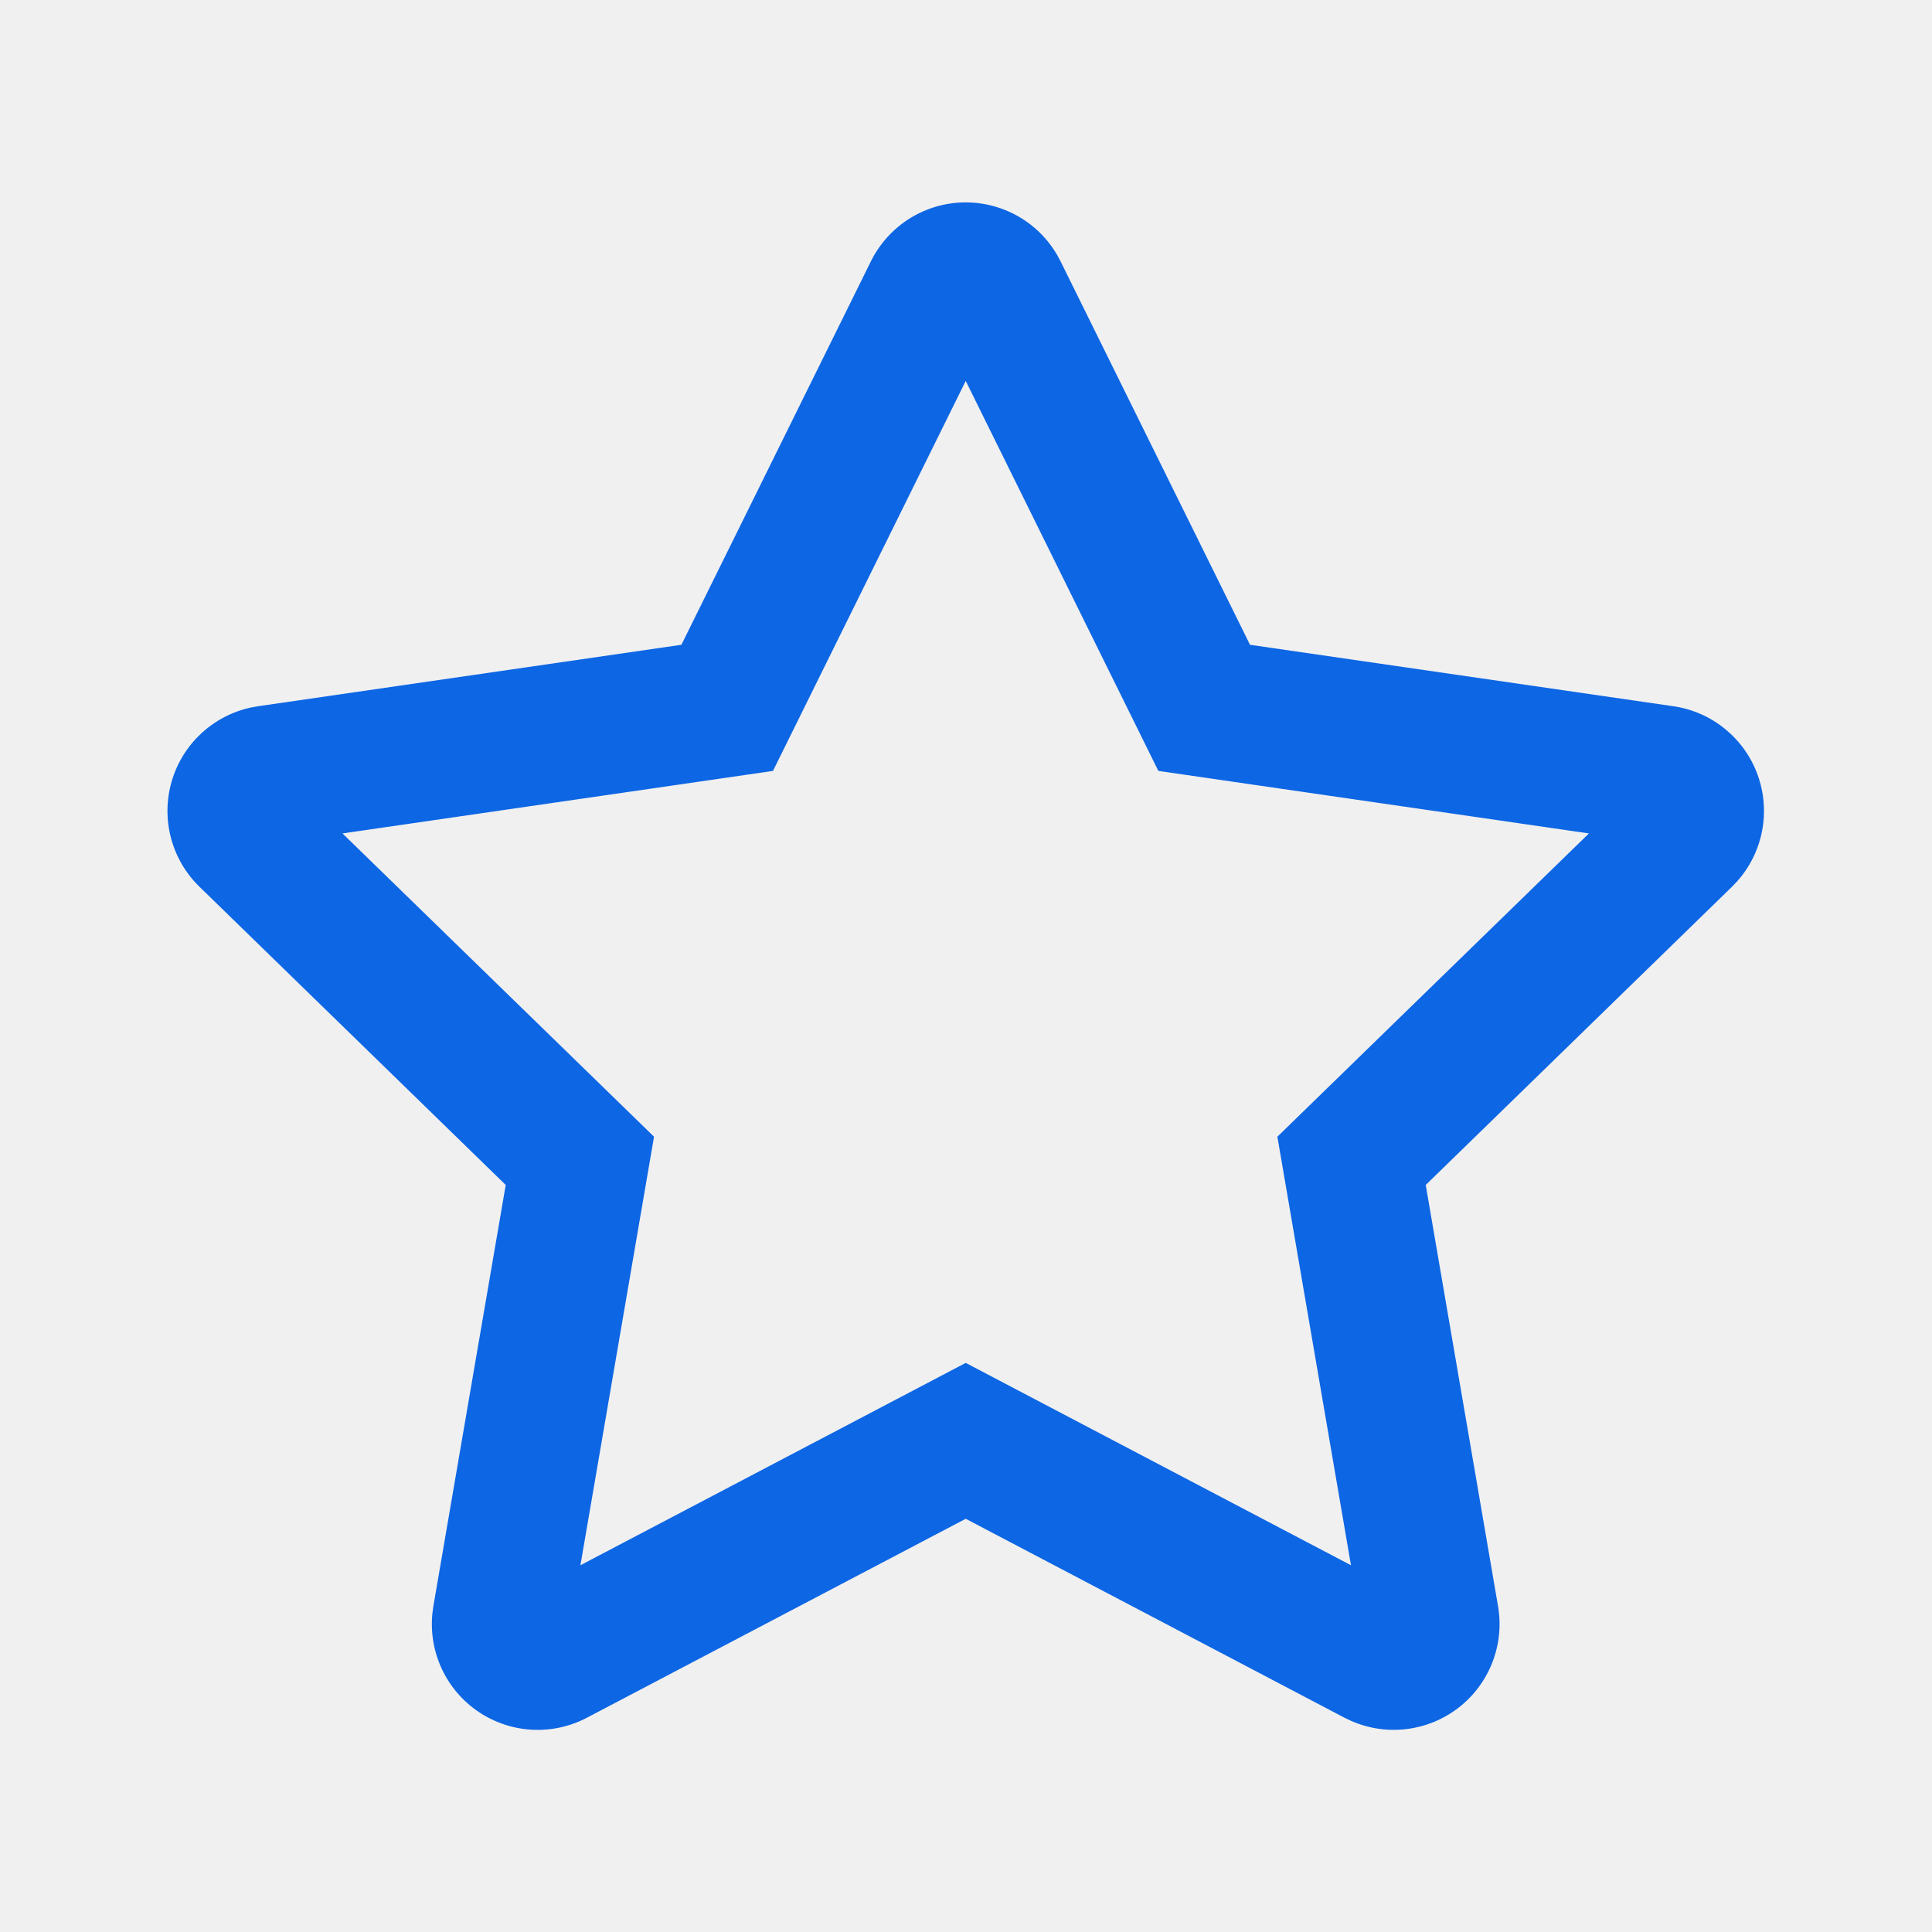
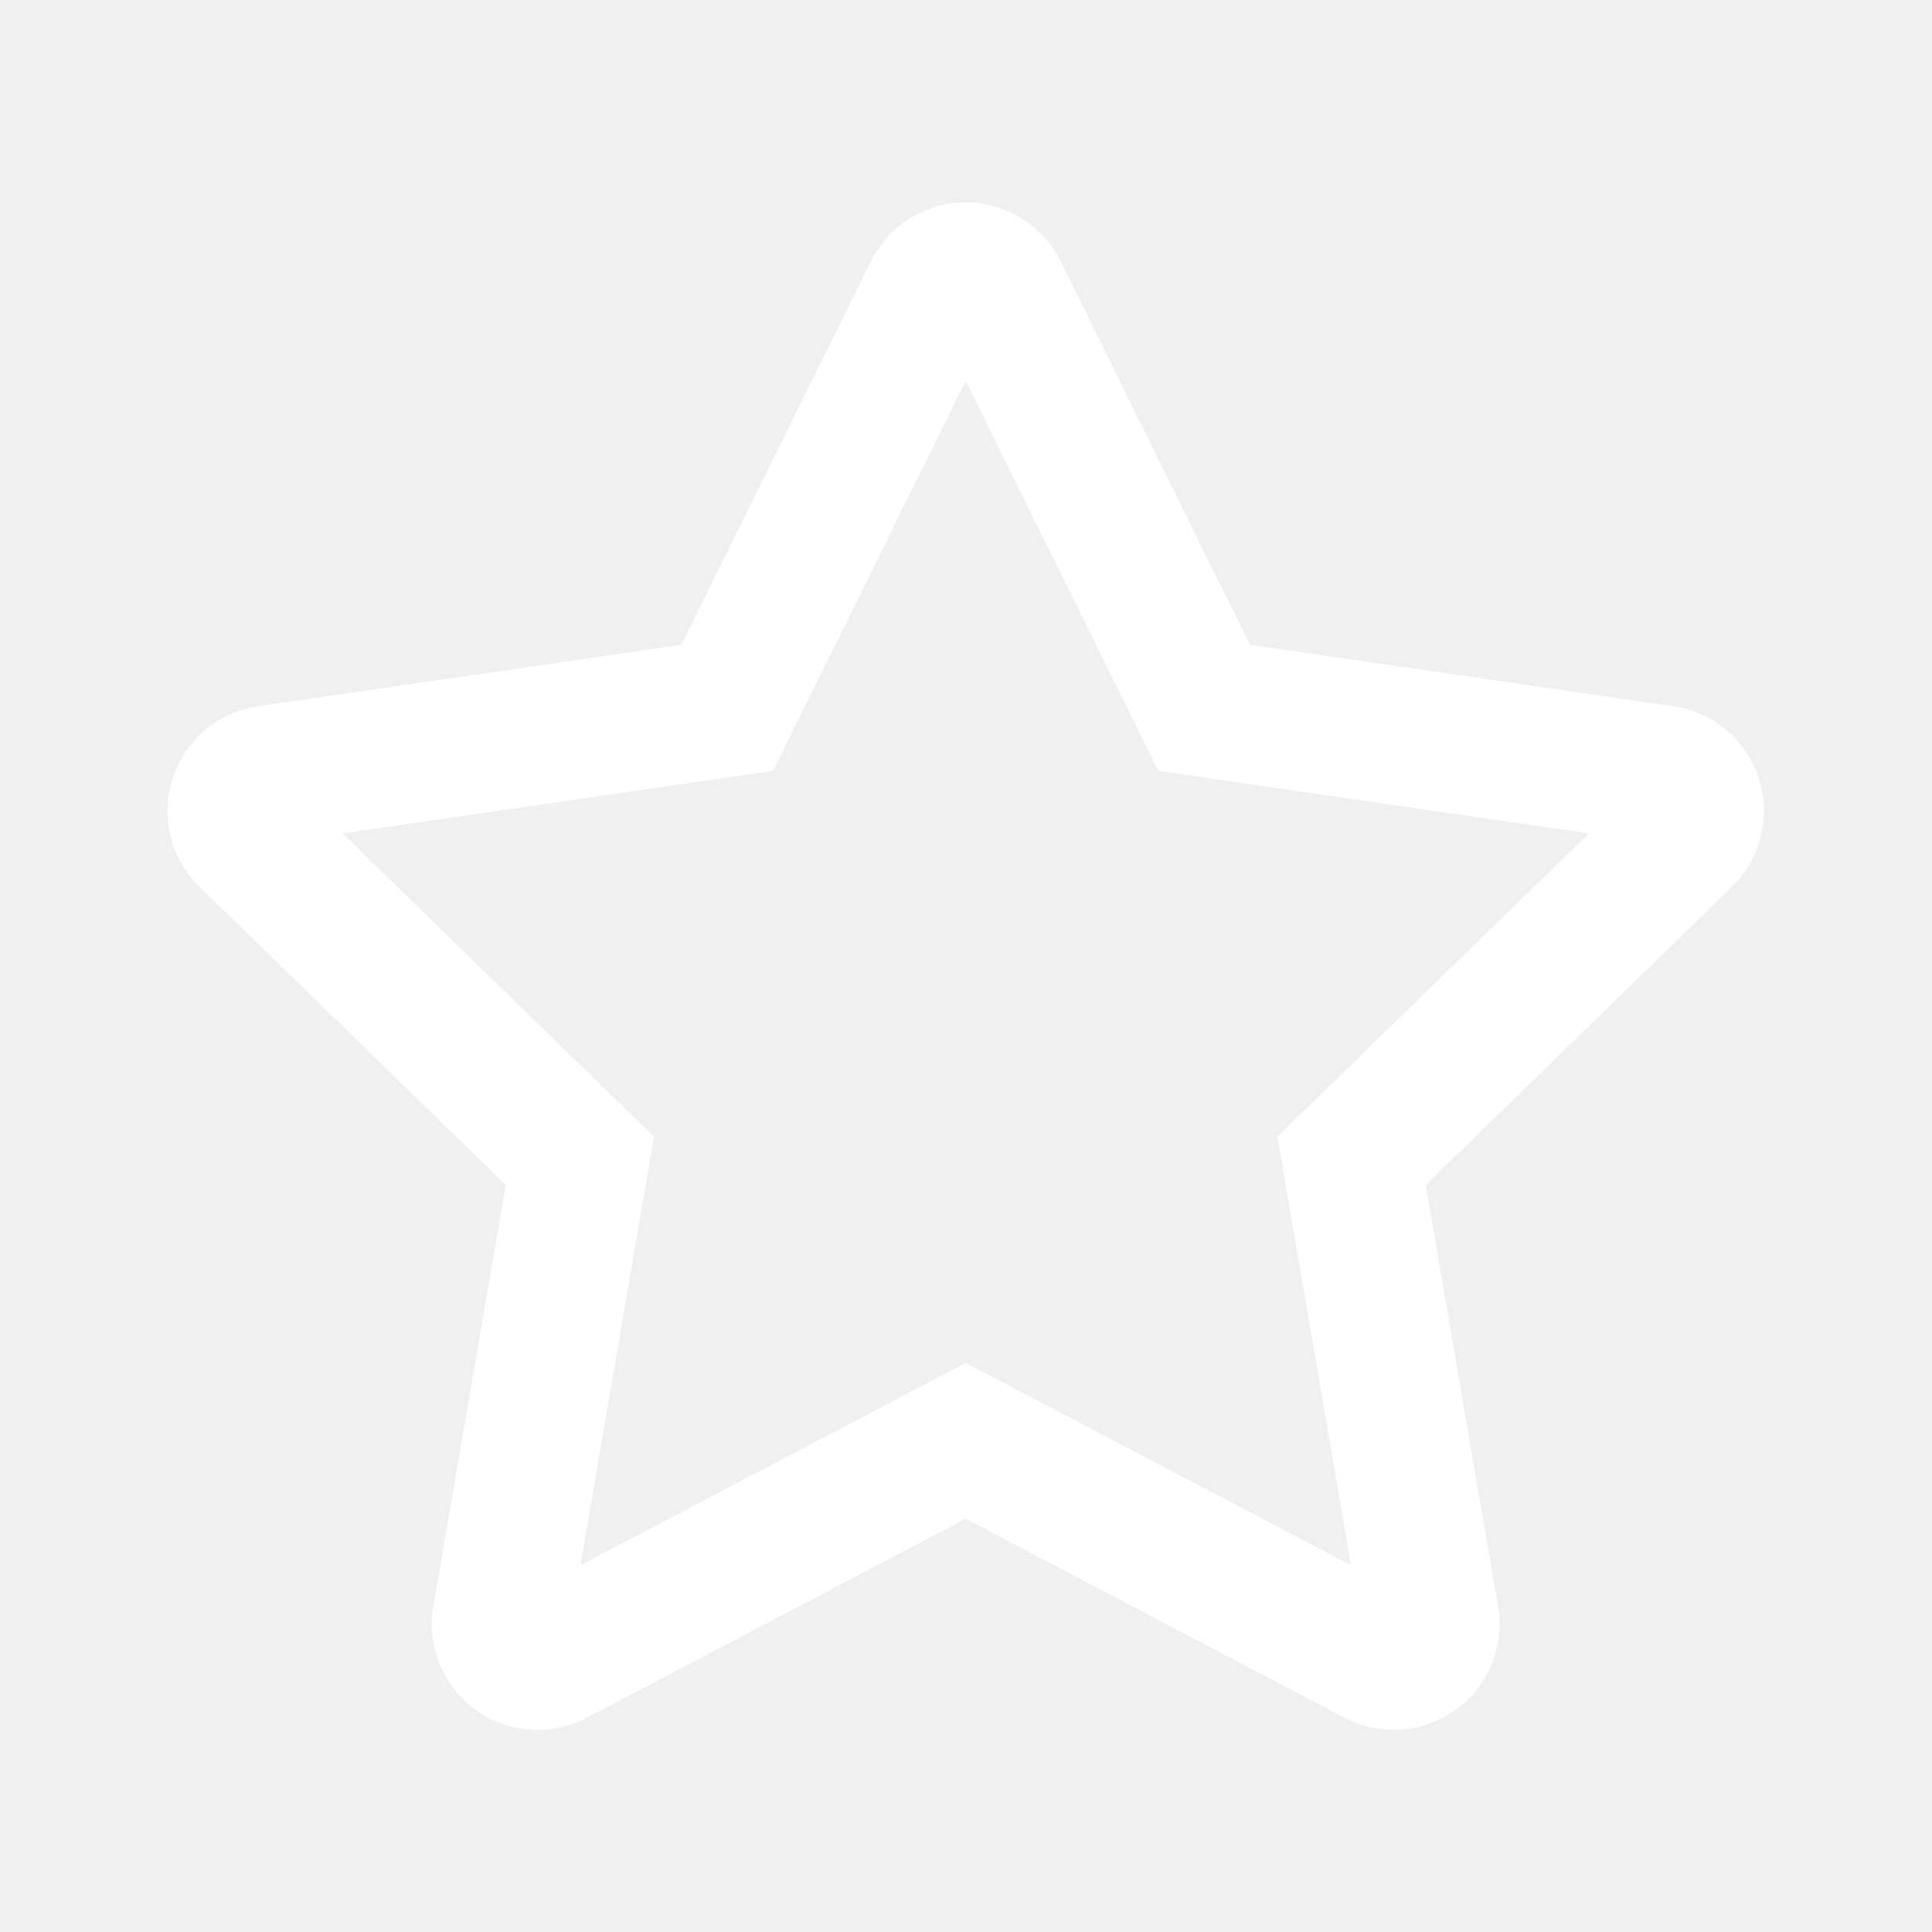
- <svg xmlns="http://www.w3.org/2000/svg" t="1721112518767" class="icon" viewBox="0 0 1024 1024" version="1.1" p-id="8030" width="200" height="200">
-   <path d="M487.01 113.079a56.076 56.076 0 0 1 73.216 21.918l1.902 3.535 100.401 203.215 224.402 32.573a56.076 56.076 0 0 1 33.938 92.648l-2.877 3.023-162.328 158.062 38.327 223.256a56.076 56.076 0 0 1-77.726 60.855l-3.608-1.707-200.802-105.472-200.802 105.448a56.076 56.076 0 0 1-81.871-55.345l0.512-3.779 38.351-223.256-162.328-158.062a56.076 56.076 0 0 1 27.282-94.988l3.779-0.683 224.378-32.573 100.425-203.215a56.076 56.076 0 0 1 25.429-25.454z m-77.288 295.522l-228.206 33.134 165.132 160.744-39.01 227.133 204.215-107.252 204.19 107.252-39.01-227.133 165.132-160.744-228.206-33.134-102.107-206.702-102.156 206.702z" p-id="8031" fill="#0d66e4" />
+ <svg xmlns="http://www.w3.org/2000/svg" t="1722601313772" class="icon" viewBox="0 0 1024 1024" version="1.1" p-id="8006" width="200" height="200">
+   <path d="M487.01 113.079a56.076 56.076 0 0 1 73.216 21.918l1.902 3.535 100.401 203.215 224.402 32.573a56.076 56.076 0 0 1 33.938 92.648l-2.877 3.023-162.328 158.062 38.327 223.256a56.076 56.076 0 0 1-77.726 60.855l-3.608-1.707-200.802-105.472-200.802 105.448a56.076 56.076 0 0 1-81.871-55.345l0.512-3.779 38.351-223.256-162.328-158.062a56.076 56.076 0 0 1 27.282-94.988l3.779-0.683 224.378-32.573 100.425-203.215a56.076 56.076 0 0 1 25.429-25.454z m-77.288 295.522l-228.206 33.134 165.132 160.744-39.01 227.133 204.215-107.252 204.19 107.252-39.01-227.133 165.132-160.744-228.206-33.134-102.107-206.702-102.156 206.702z" p-id="8007" fill="#ffffff" />
</svg>
